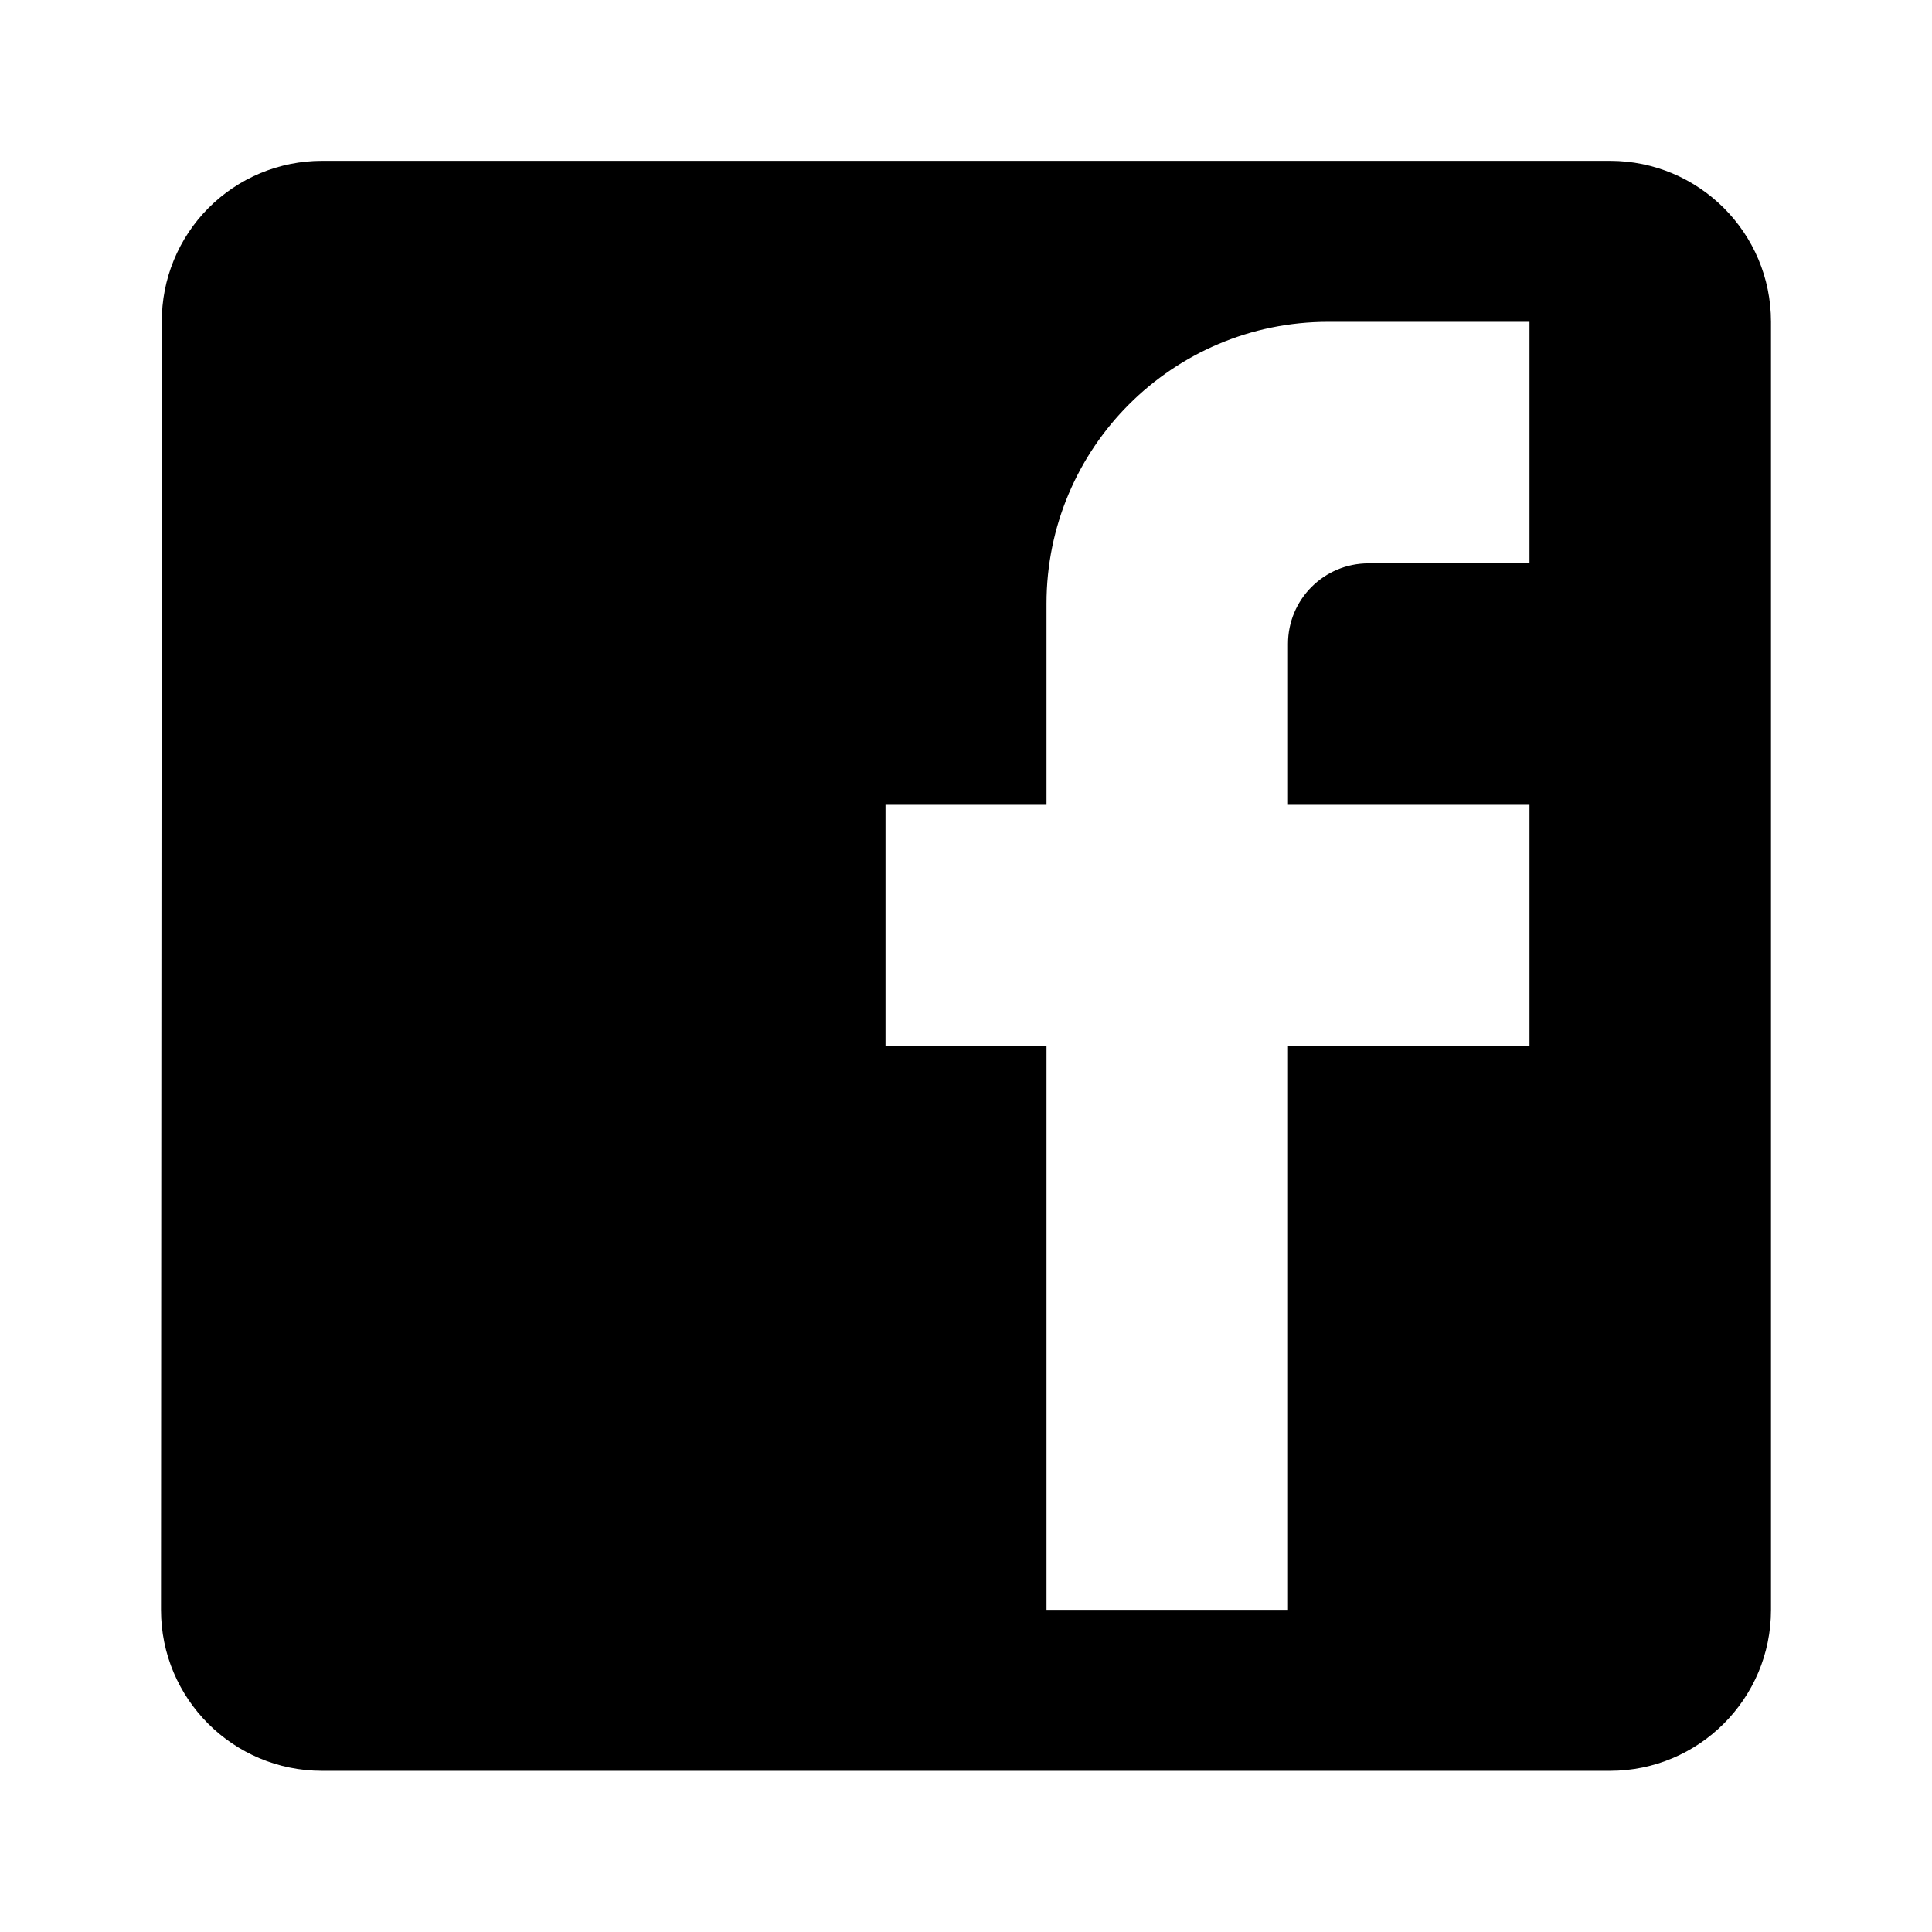
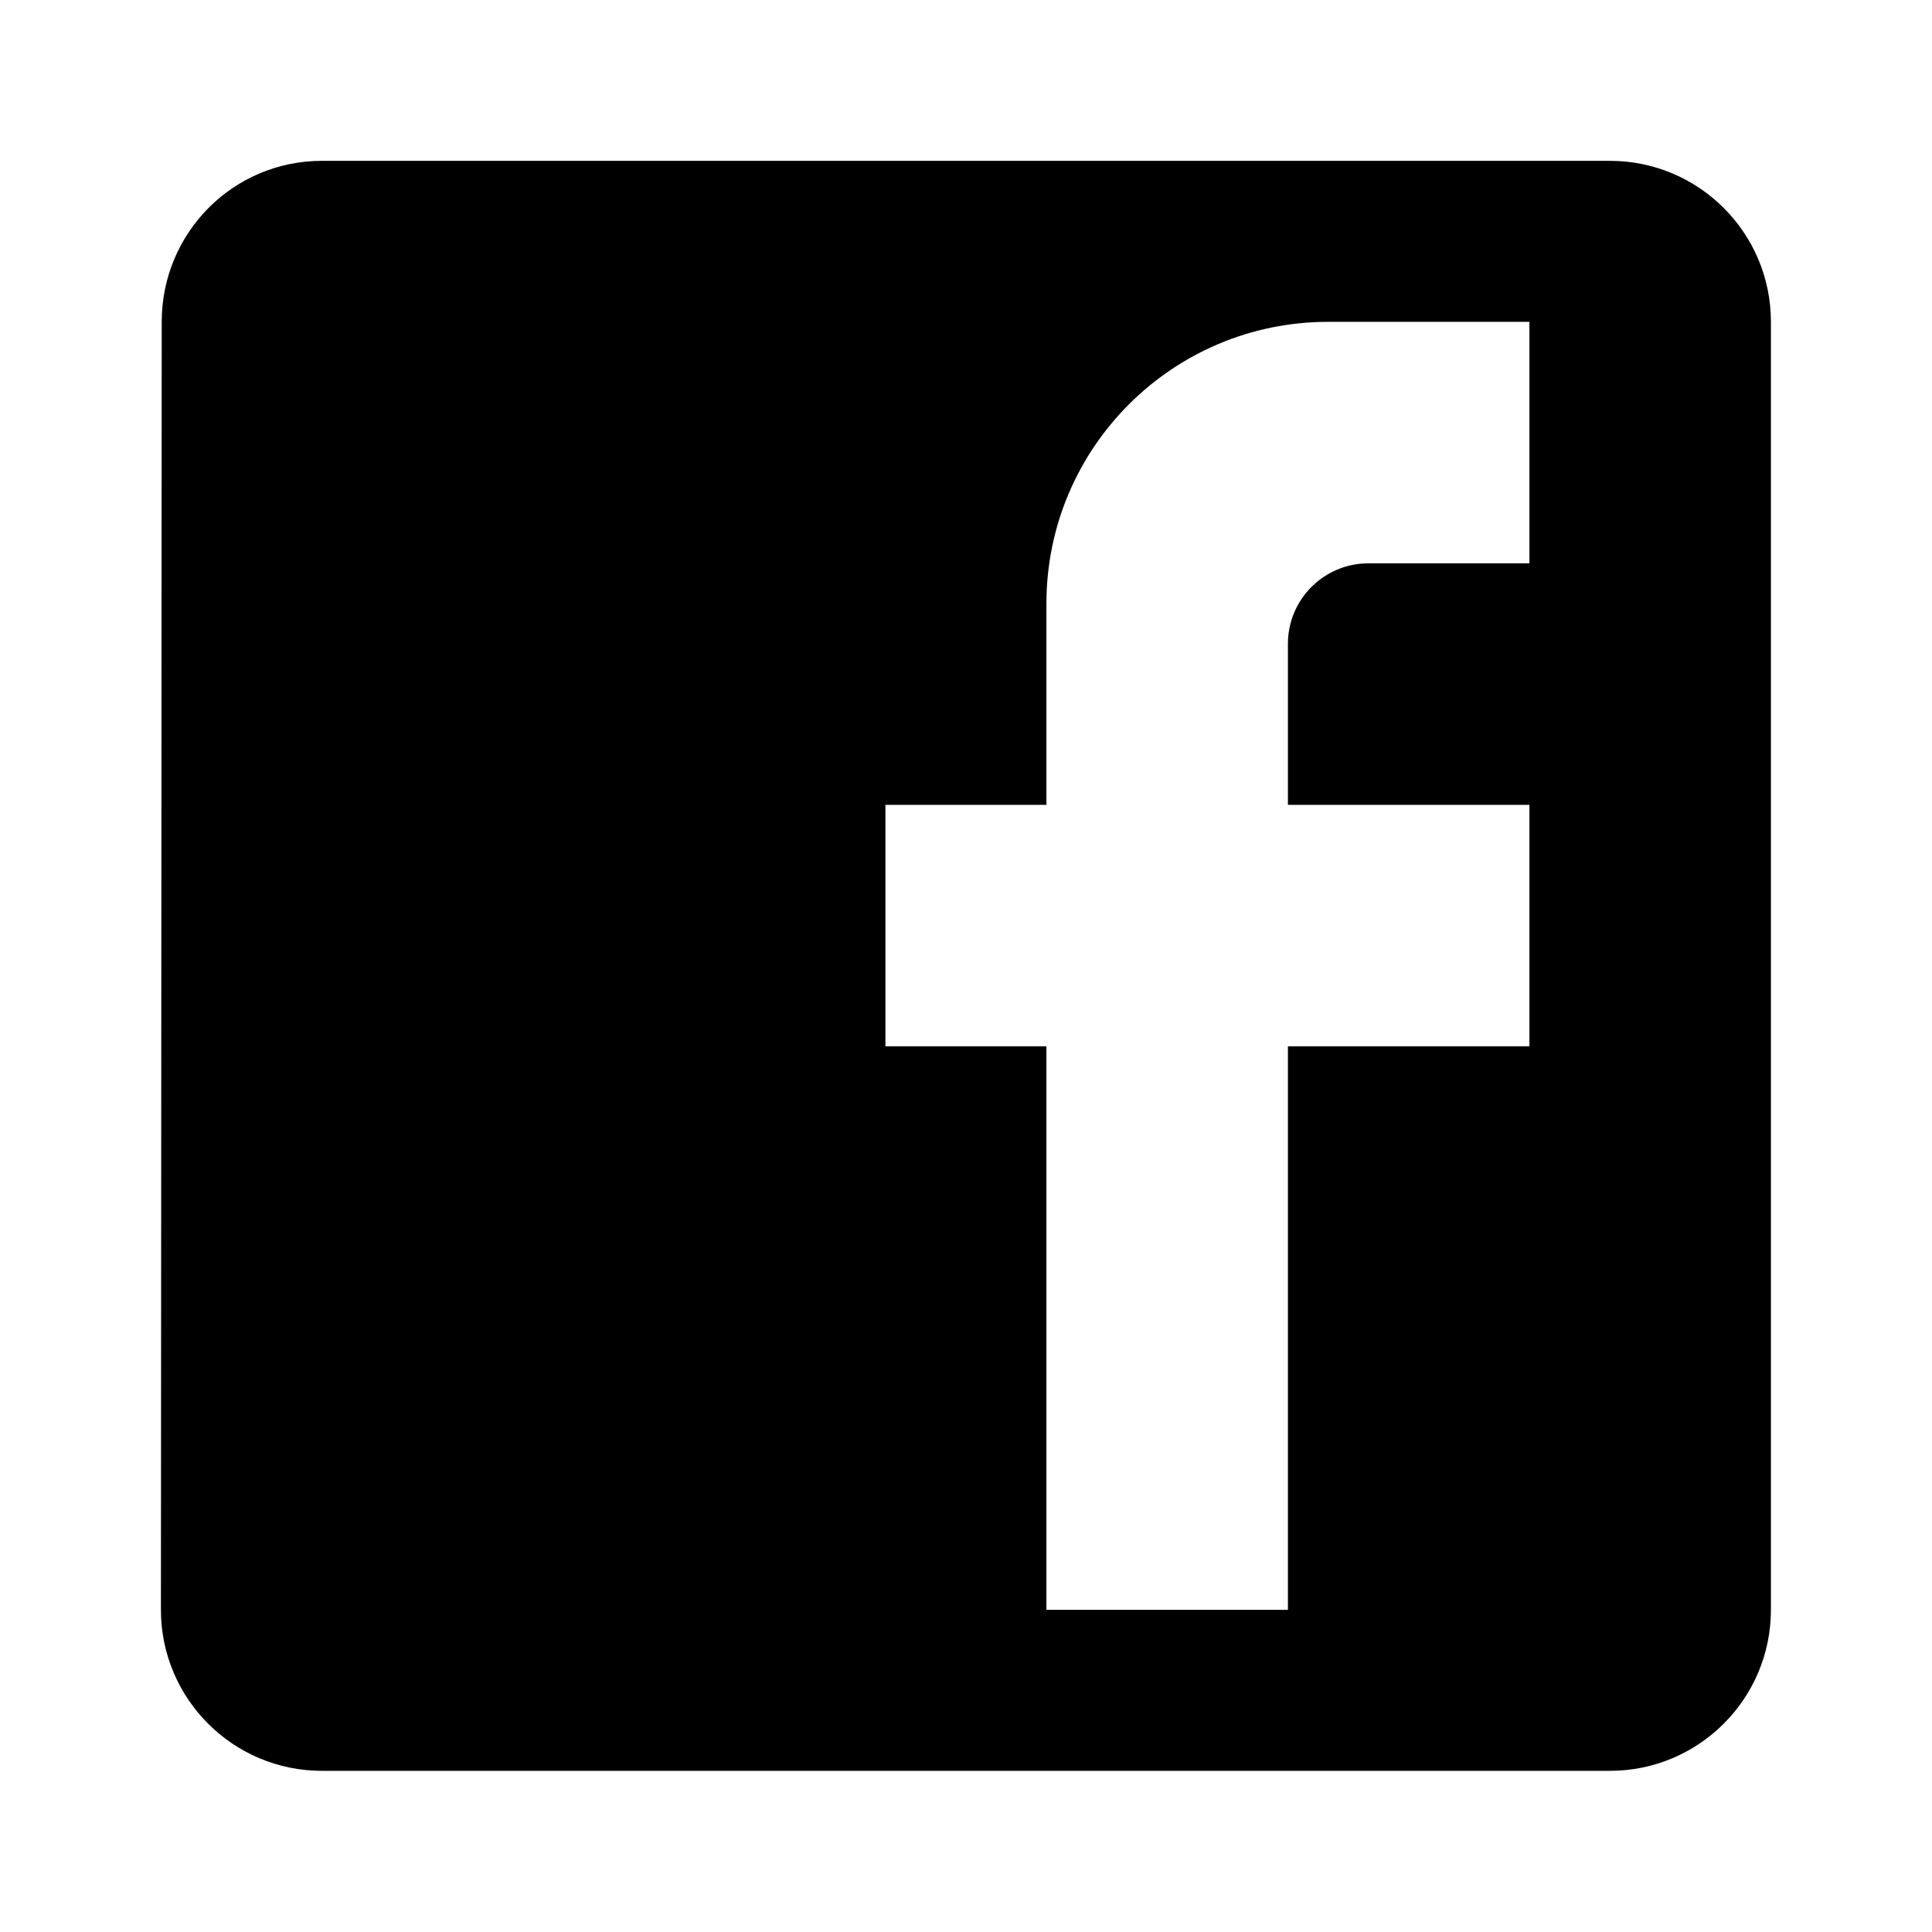
- <svg xmlns="http://www.w3.org/2000/svg" viewBox="0 0 24 24">
-   <path fill-rule="evenodd" d="M19 3.998v3h-2a1 1 0 0 0-1 1v2h3v3h-3v7h-3v-7h-2v-3h2v-2.5a3.5 3.5 0 0 1 3.5-3.5H19zm1-2H4a1.99 1.99 0 0 0-1.99 2l-.01 16a2 2 0 0 0 2 2h16c1.103 0 2-.896 2-2v-16a2 2 0 0 0-2-2z" />
+ <svg xmlns="http://www.w3.org/2000/svg" width="24px" height="24px" viewBox="0 0 24 24" version="1.1">
+   <g id="Page-1" stroke="none" stroke-width="1" fill="none" fill-rule="evenodd">
+     <path d="M18.999,3.998 L18.999,6.998 L16.999,6.998 C16.447,6.998 15.999,7.445 15.999,7.998 L15.999,9.998 L18.999,9.998 L18.999,12.998 L15.999,12.998 L15.999,19.998 L12.999,19.998 L12.999,12.998 L10.999,12.998 L10.999,9.998 L12.999,9.998 L12.999,7.498 C12.999,5.564 14.566,3.998 16.499,3.998 L18.999,3.998 Z M19.999,1.998 L3.999,1.998 C2.895,1.998 2.009,2.893 2.009,3.998 L1.999,19.998 C1.999,21.102 2.895,21.998 3.999,21.998 L19.999,21.998 C21.103,21.998 21.999,21.102 21.999,19.998 L21.999,3.998 C21.999,2.893 21.103,1.998 19.999,1.998 L19.999,1.998 Z" id="facebook" fill="#000" />
+   </g>
</svg>
